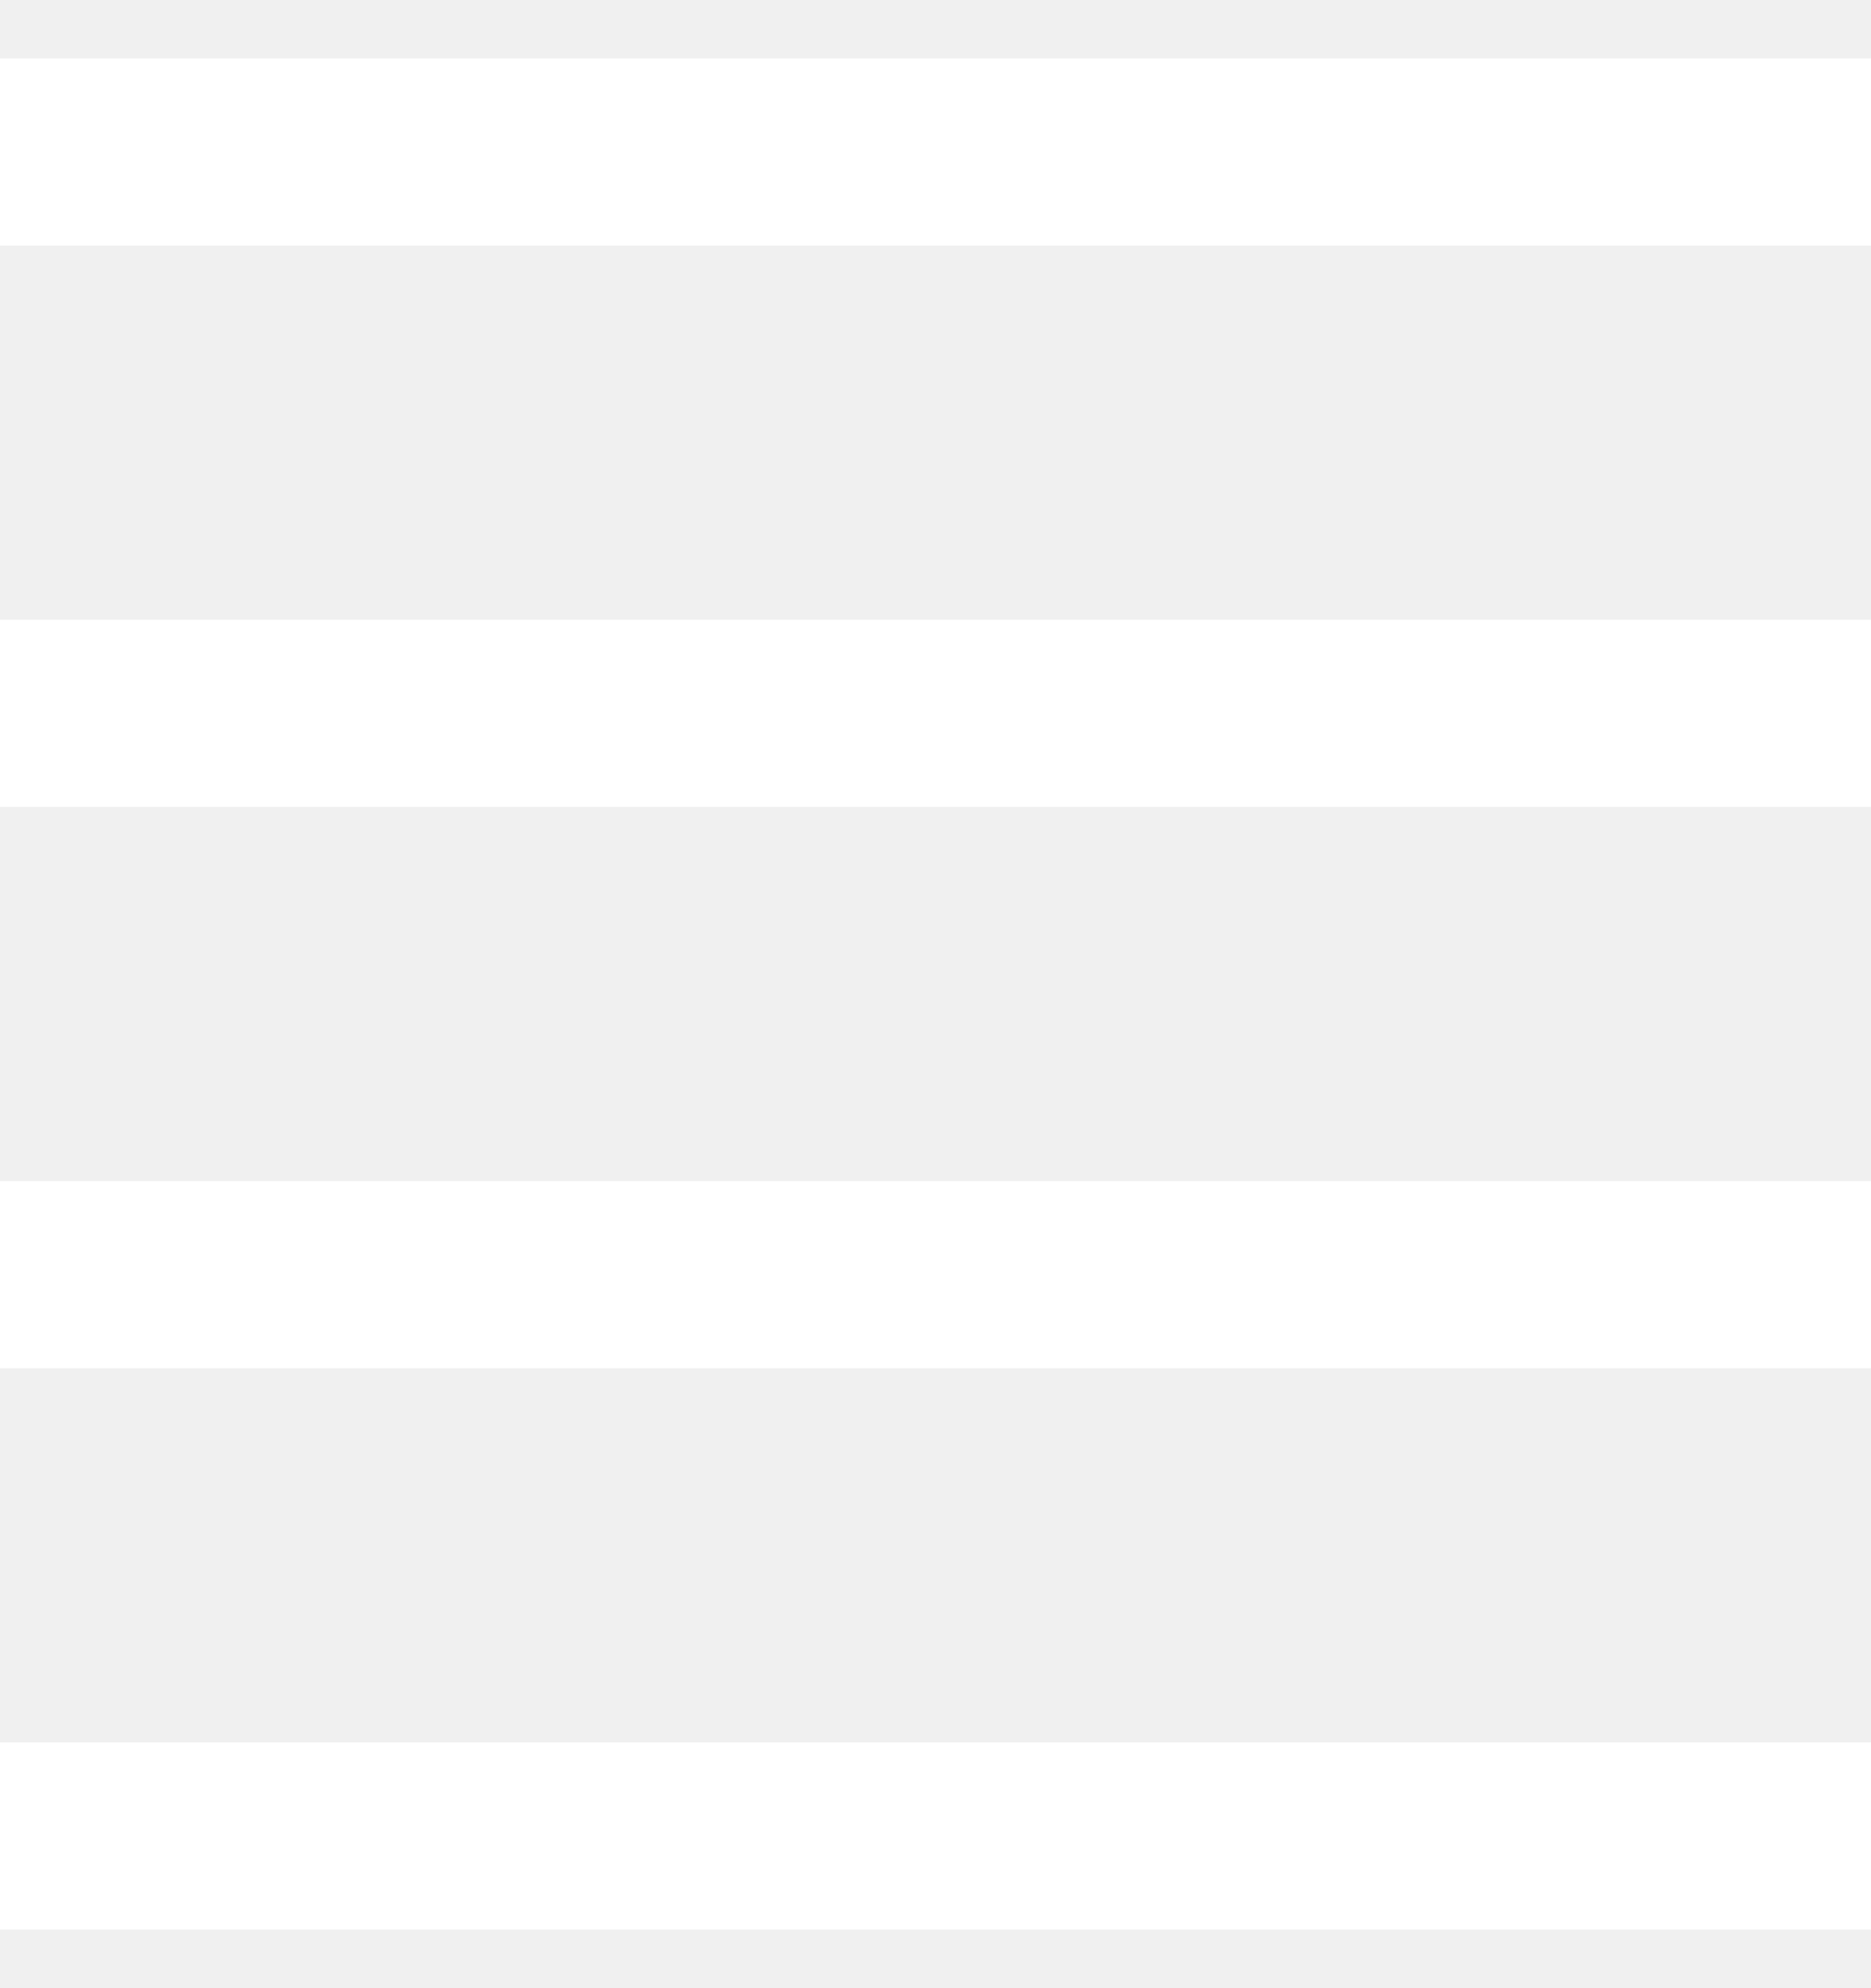
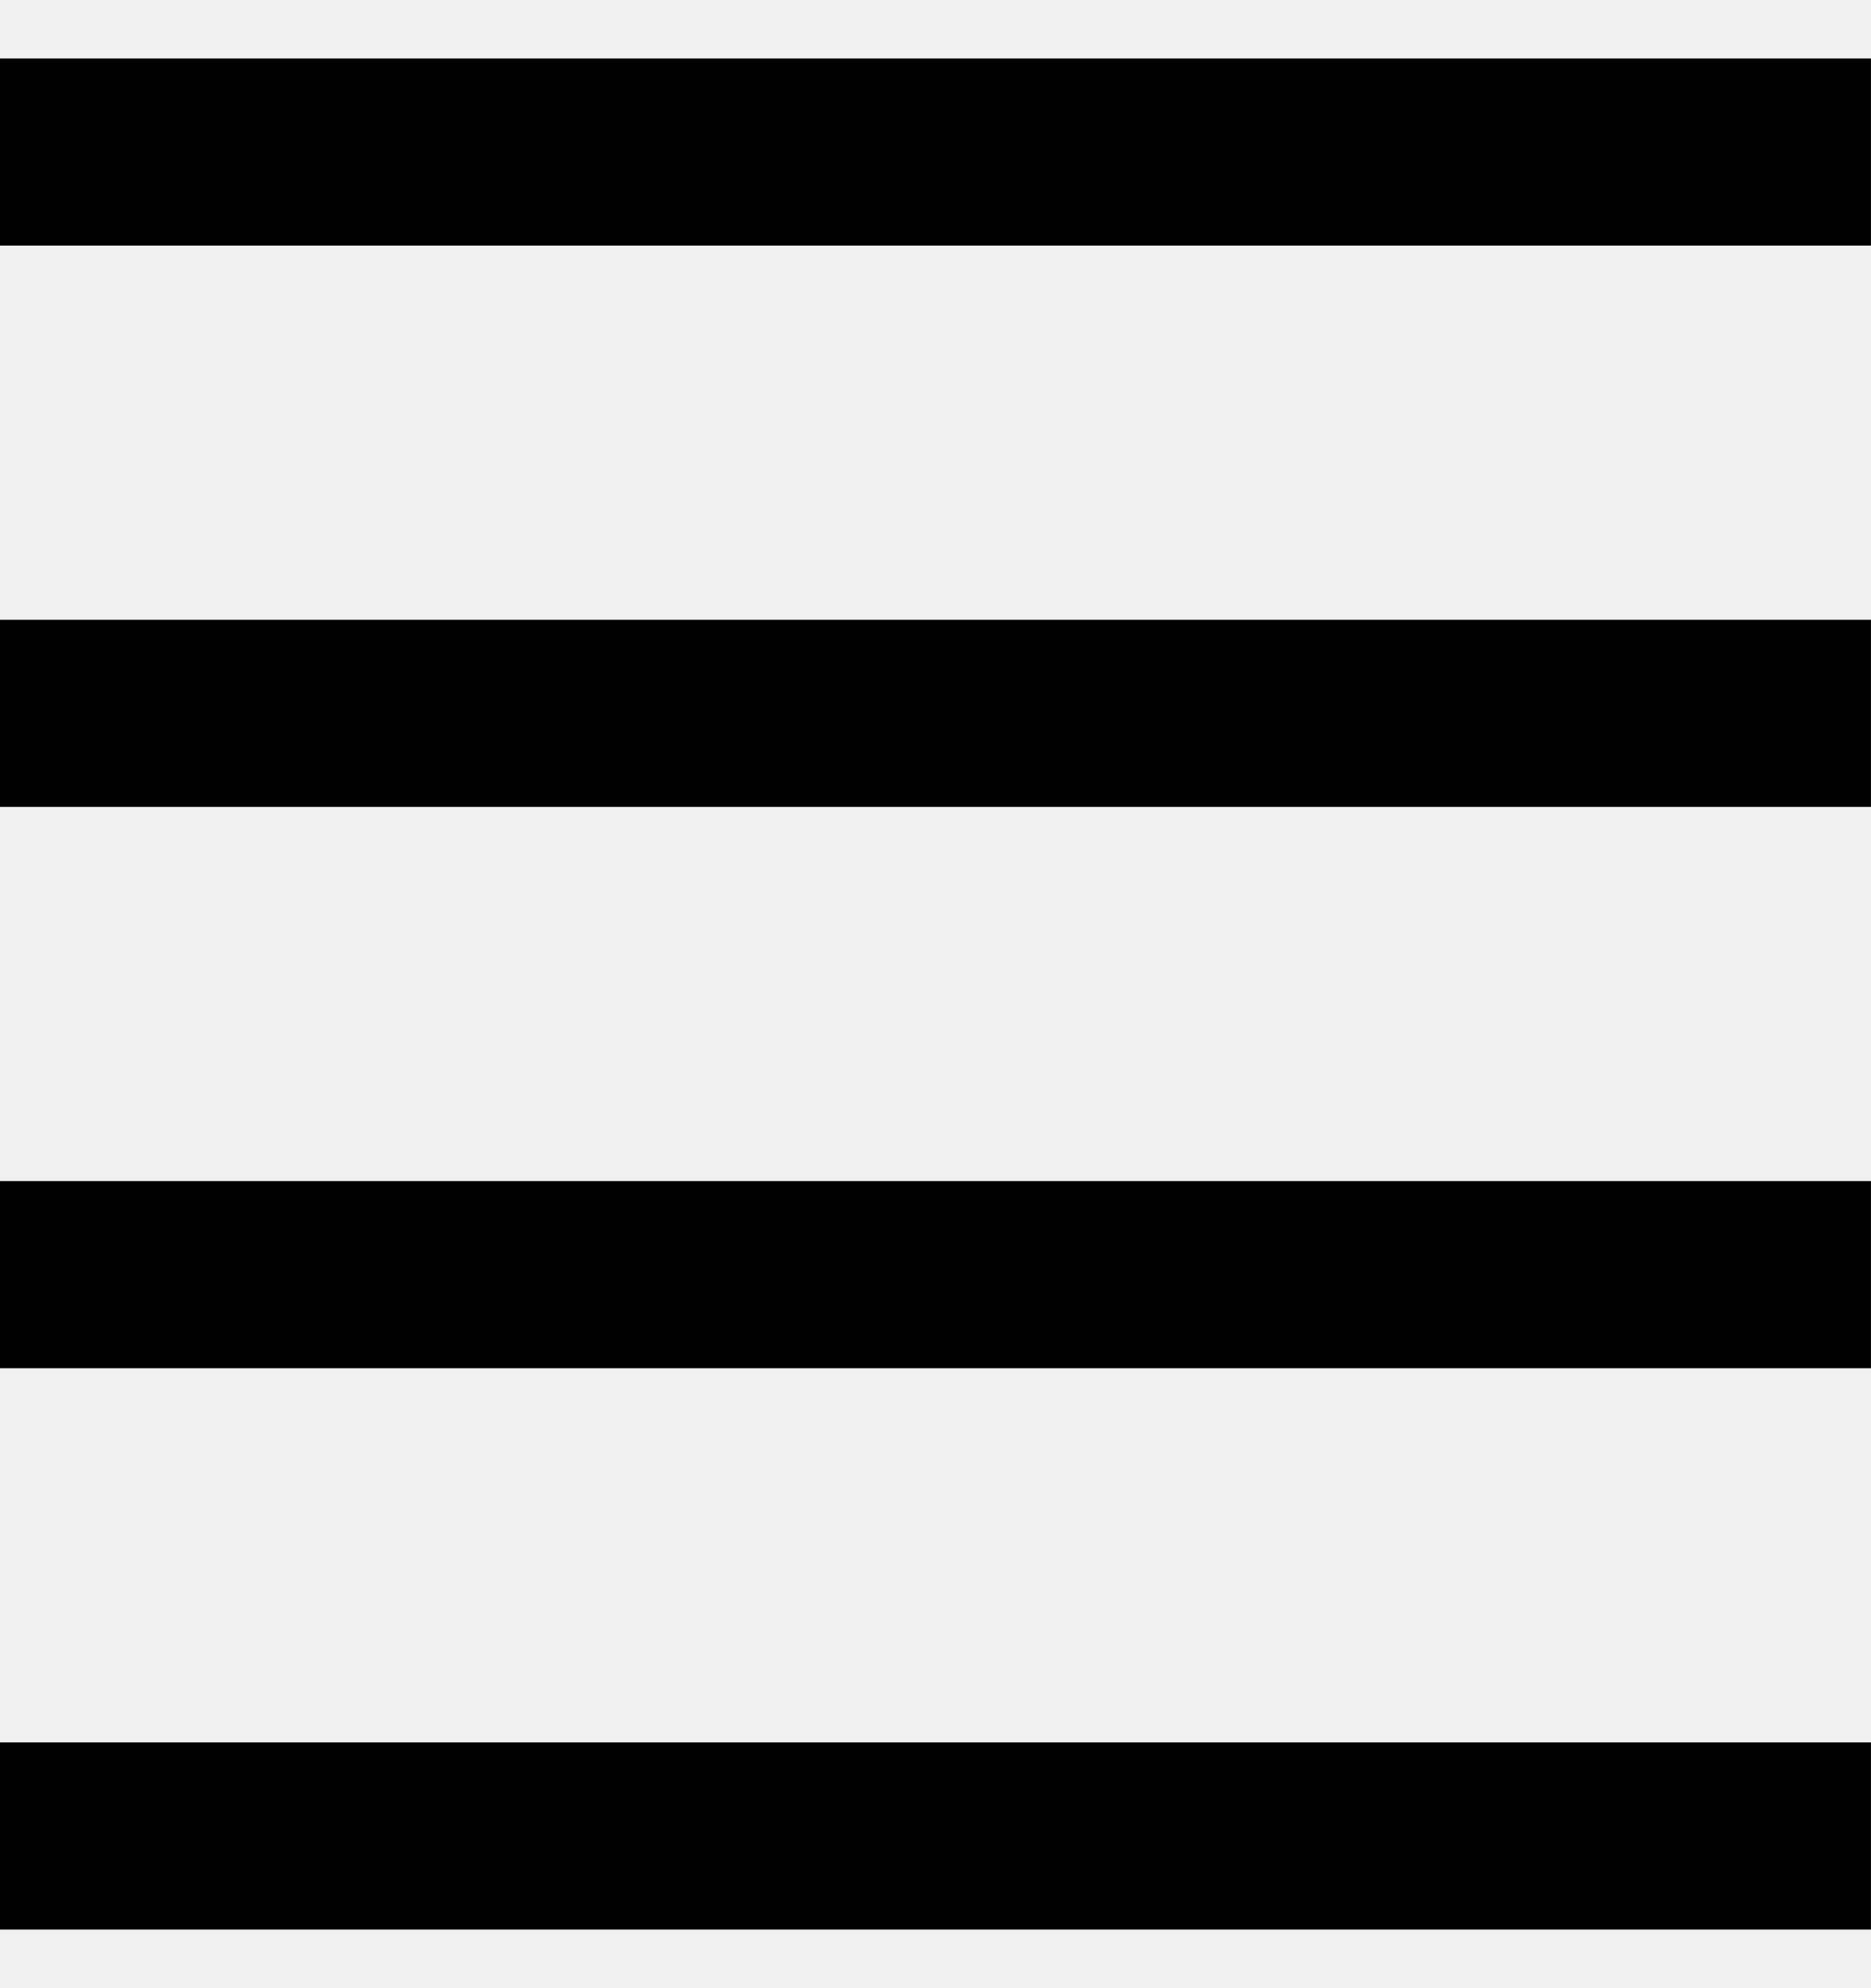
- <svg xmlns="http://www.w3.org/2000/svg" width="16" height="17" viewBox="0 0 16 17" fill="none">
-   <path d="M0 16.5V14.9H16V16.5H0ZM0 11.7V10.1H16V11.7H0ZM0 6.9V5.3H16V6.9H0ZM0 0.5H16V2.1H0V0.5Z" fill="white" />
+ <svg xmlns="http://www.w3.org/2000/svg" width="16" height="17" viewBox="0 0 16 17" fill="black">
+   <path d="M0 16.5V14.9H16V16.5H0ZM0 11.7V10.1H16V11.7H0ZM0 6.9V5.3H16V6.9H0ZM0 0.5H16V2.1H0V0.5Z" />
</svg>
